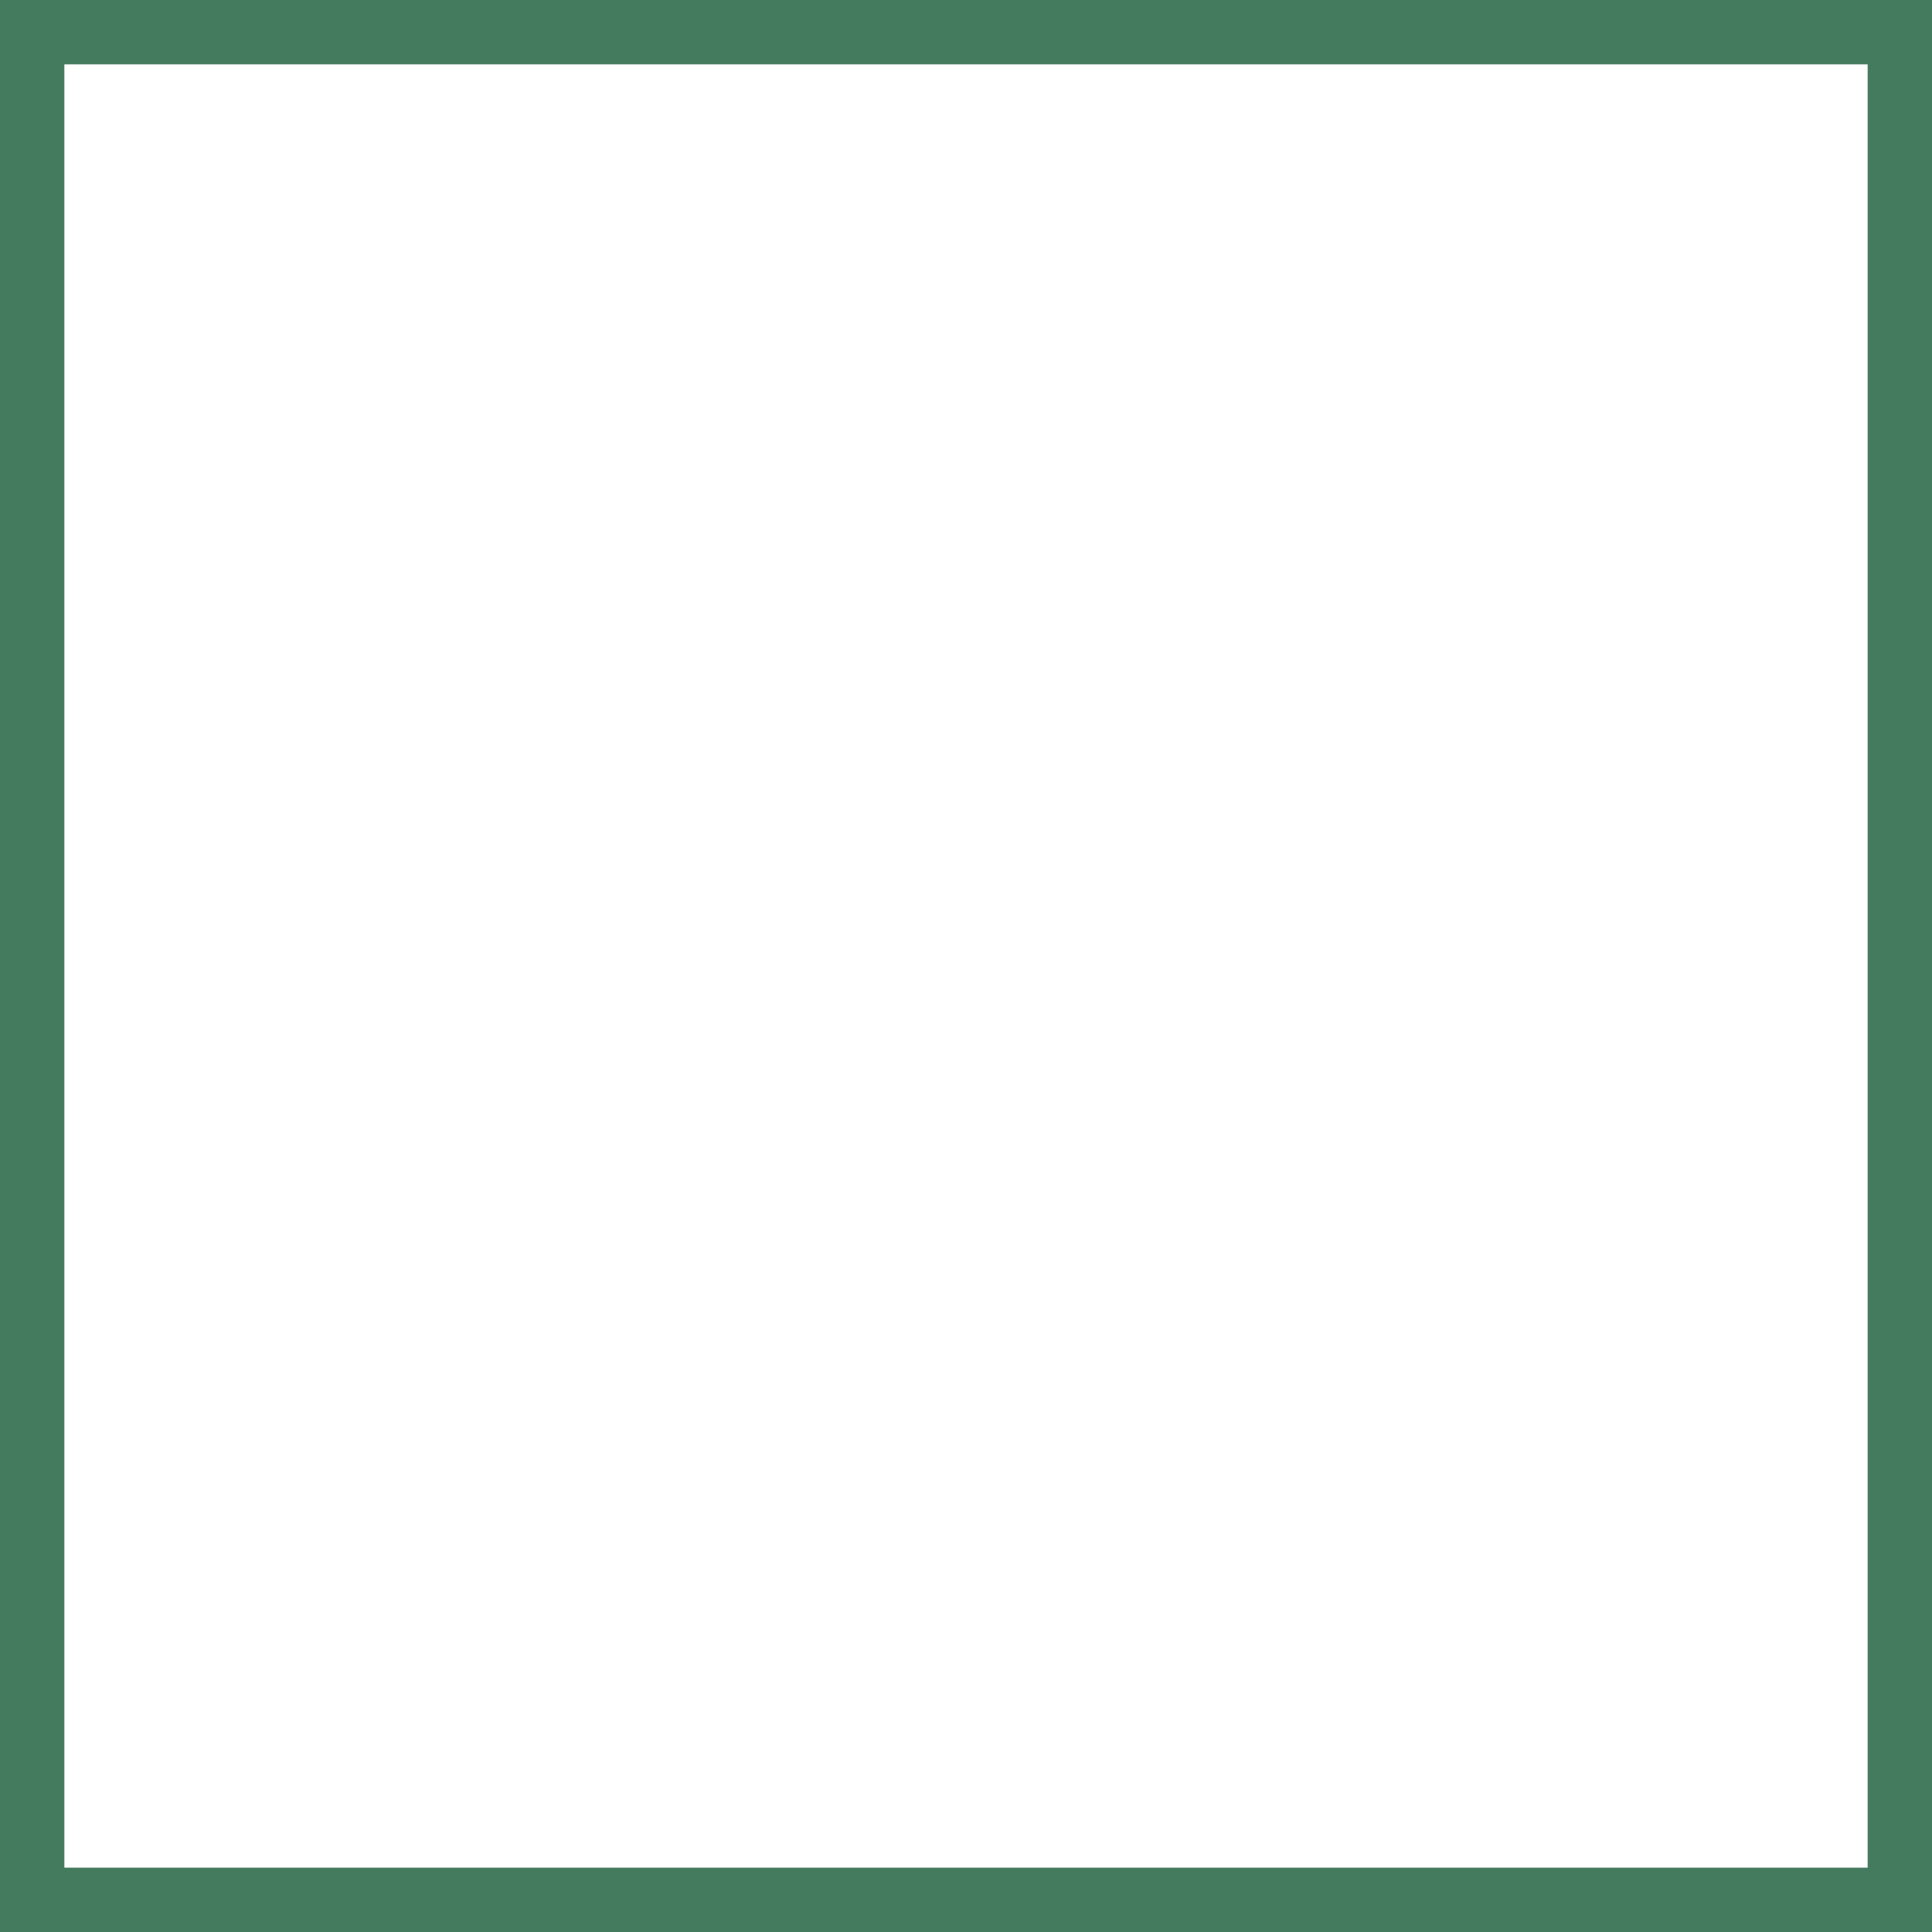
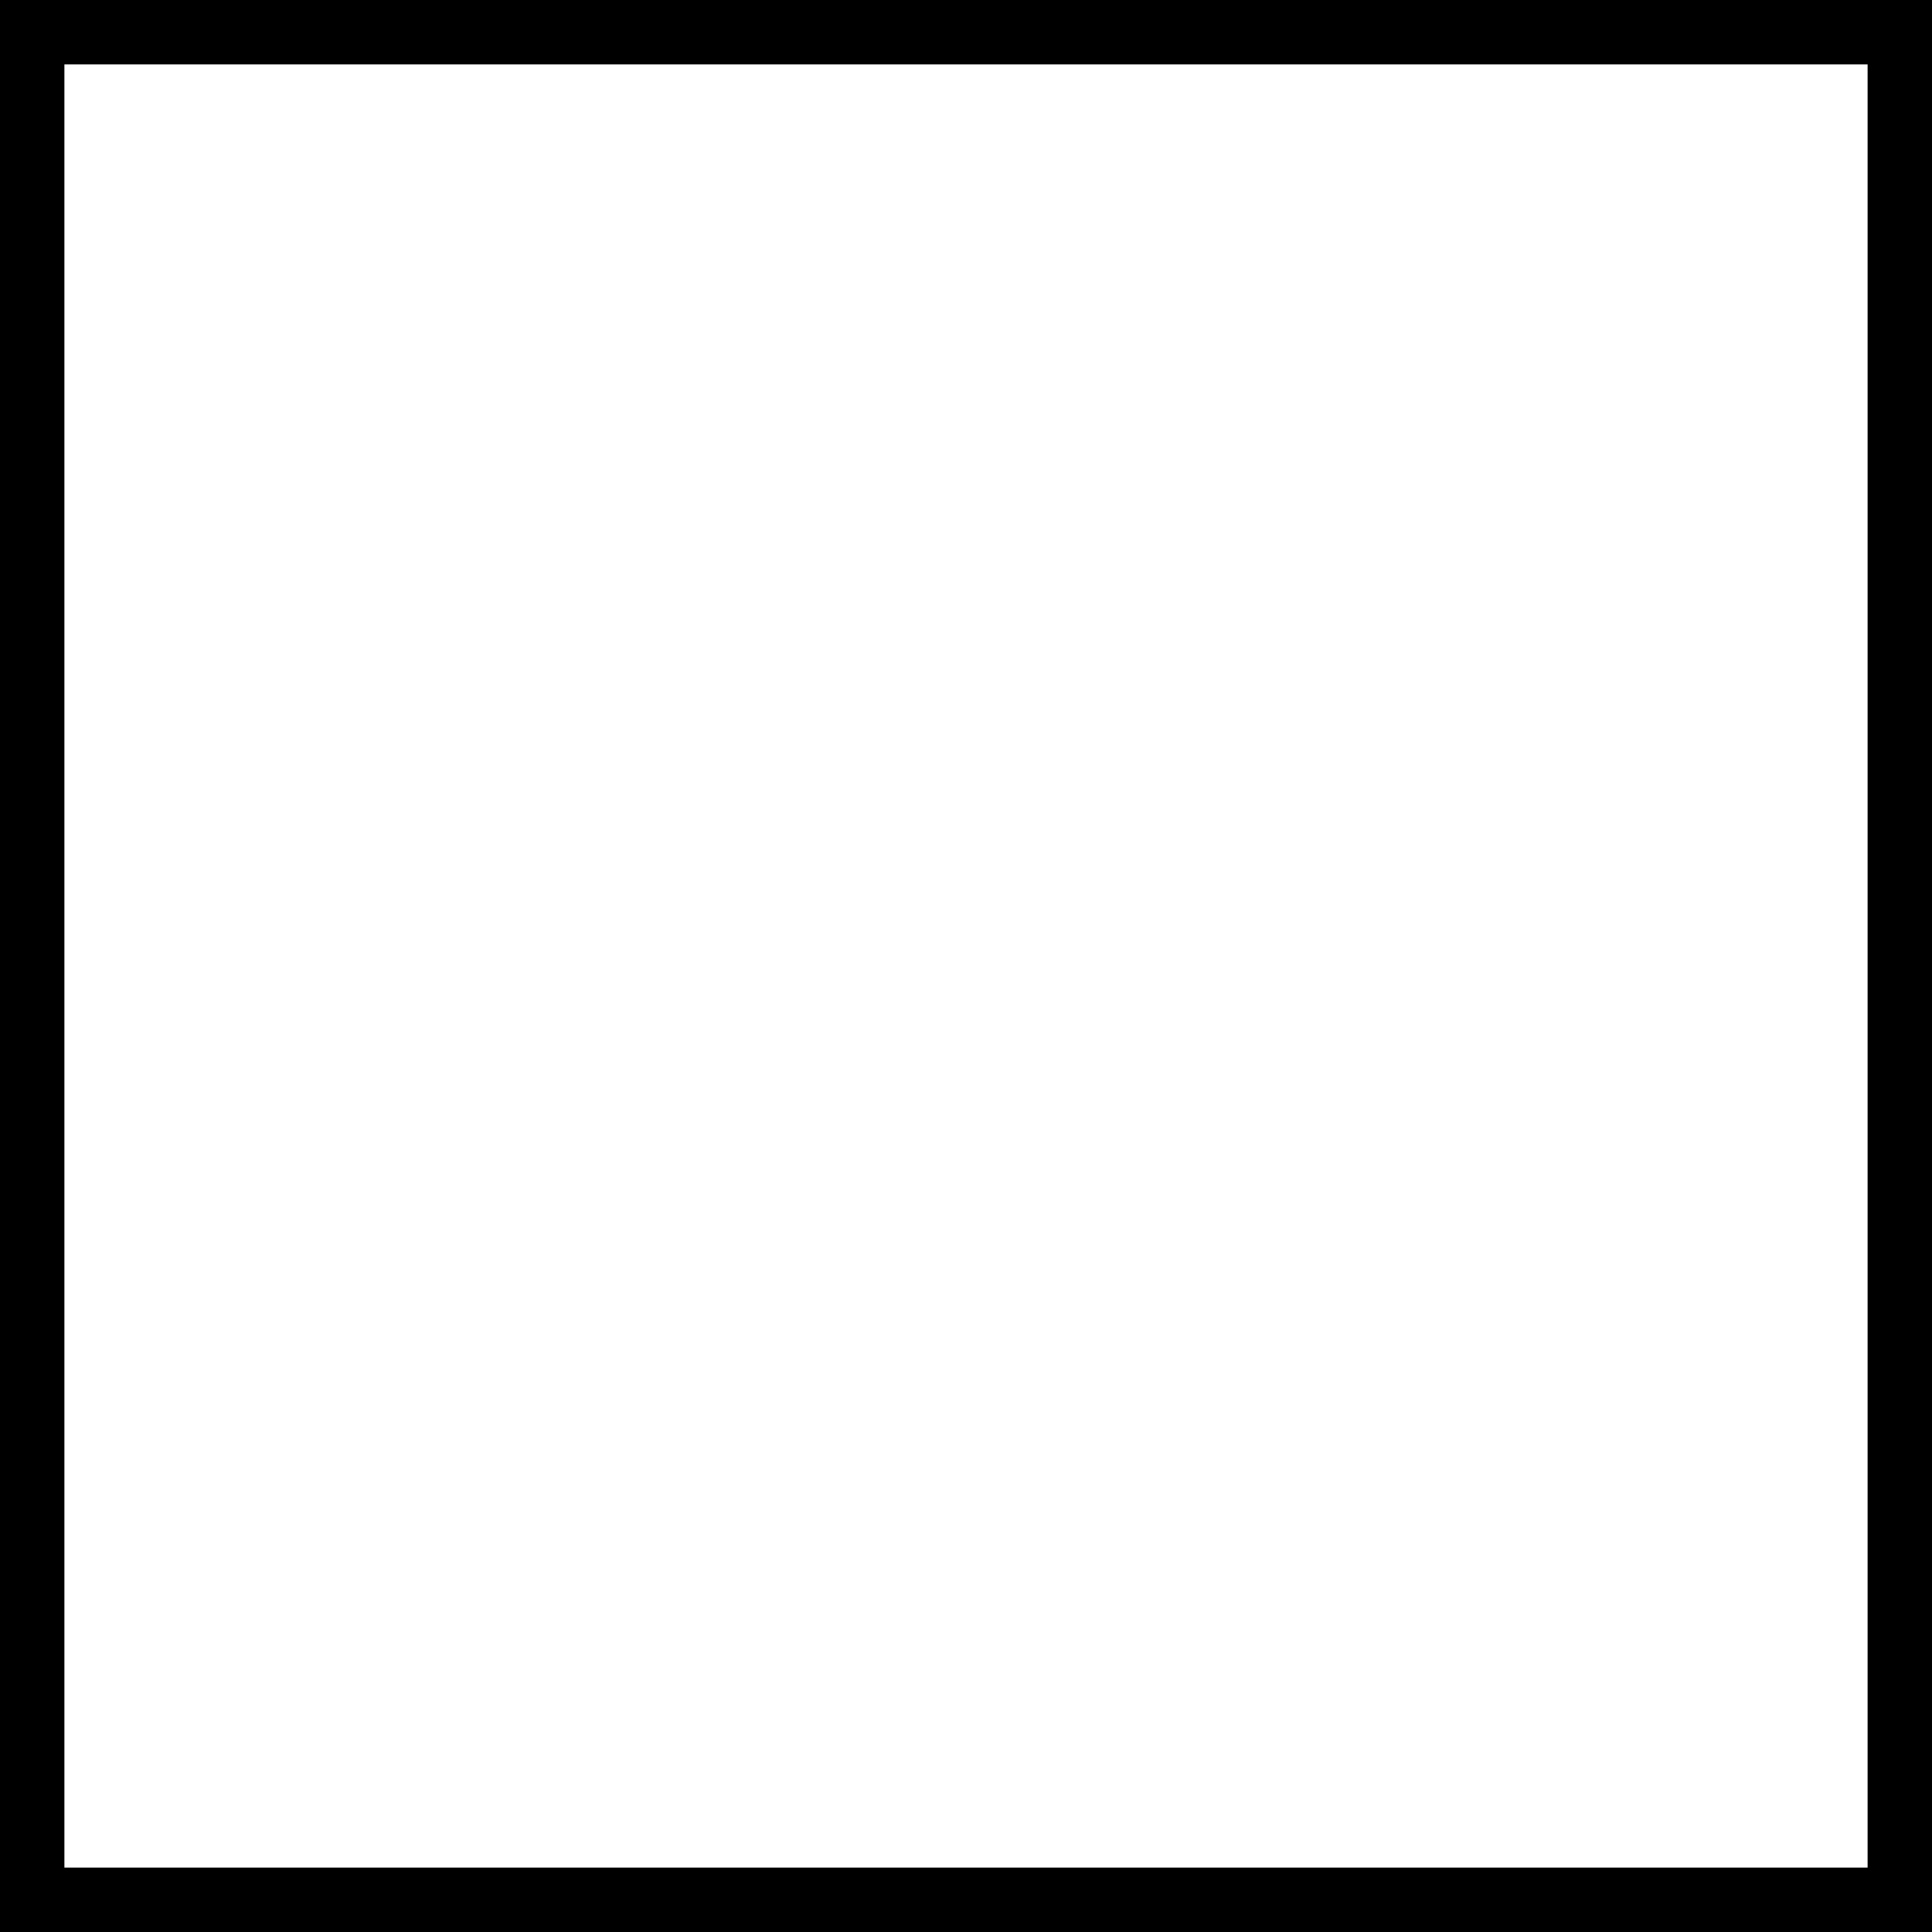
- <svg xmlns="http://www.w3.org/2000/svg" version="1.1" id="Capa_1" x="0px" y="0px" viewBox="0 0 60 60" style="enable-background:new 0 0 60 60;fill: #447B5F" xml:space="preserve">
+ <svg xmlns="http://www.w3.org/2000/svg" version="1.1" id="Capa_1" x="0px" y="0px" viewBox="0 0 60 60" style="enable-background:new 0 0 60 60" xml:space="preserve">
  <path d="M0,0v60h60V0H0z M58,58H2V2h56V58z" />
  <g>
</g>
  <g>
</g>
  <g>
</g>
  <g>
</g>
  <g>
</g>
  <g>
</g>
  <g>
</g>
  <g>
</g>
  <g>
</g>
  <g>
</g>
  <g>
</g>
  <g>
</g>
  <g>
</g>
  <g>
</g>
  <g>
</g>
</svg>
